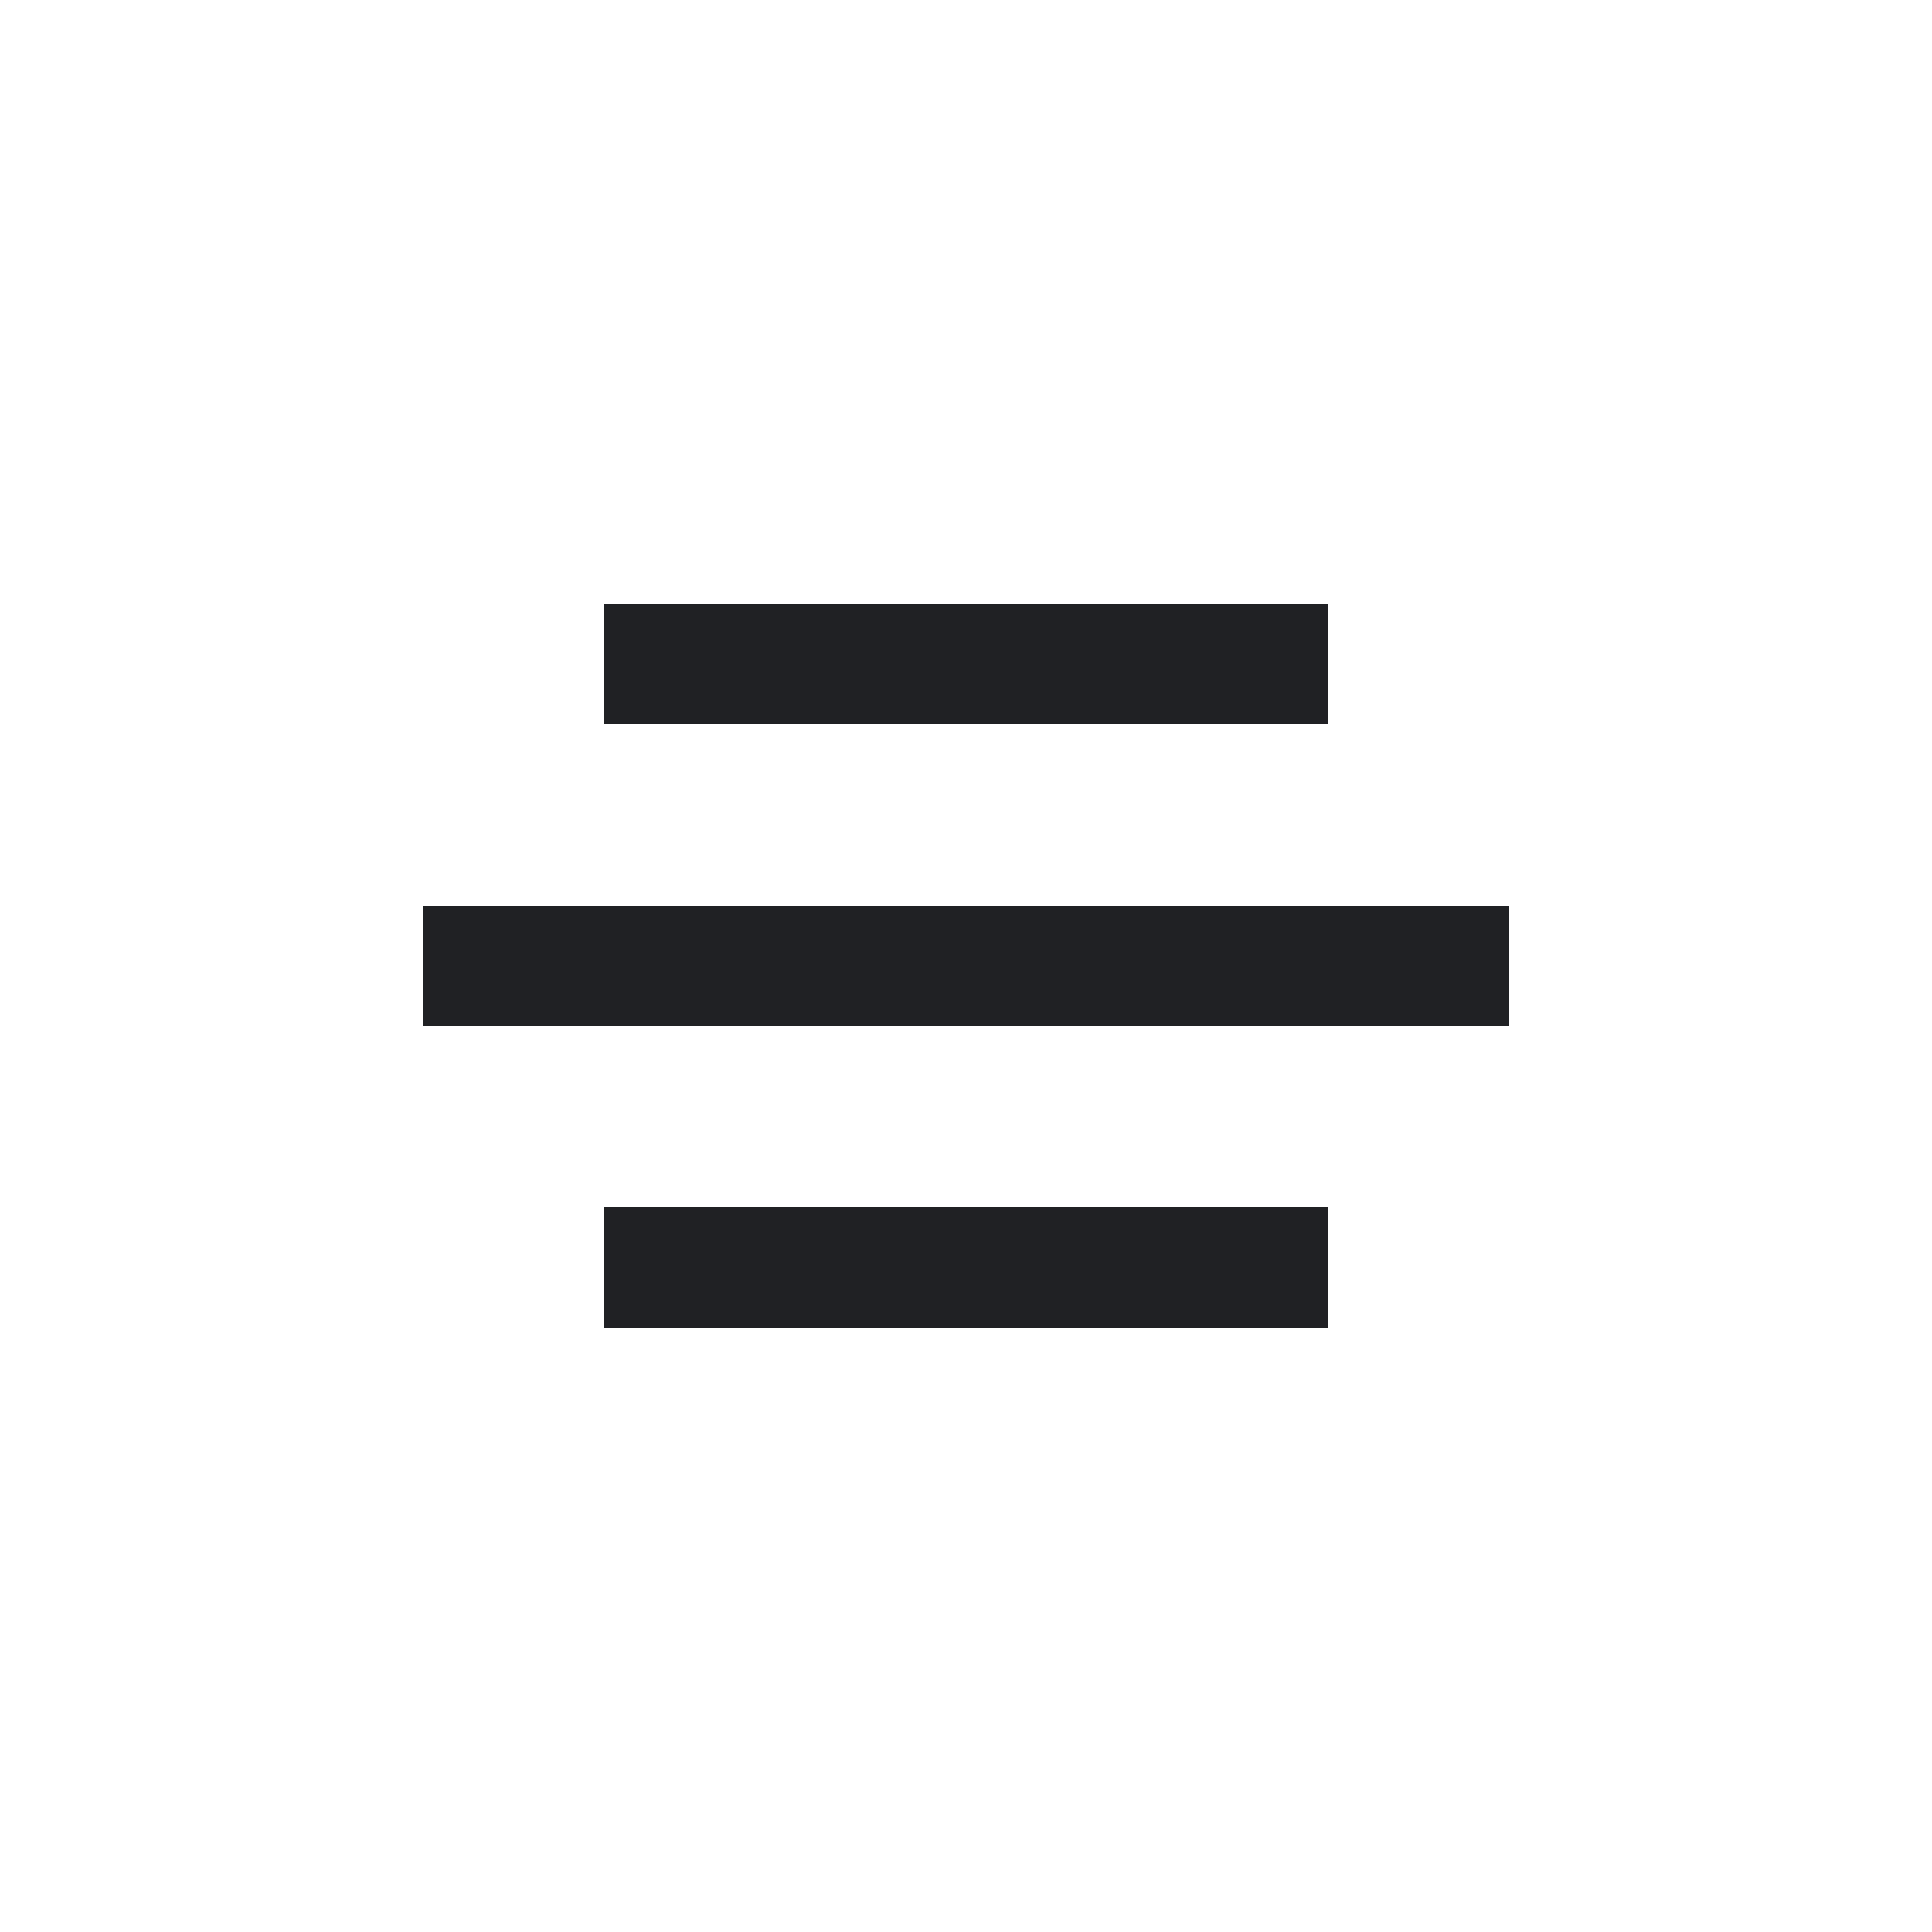
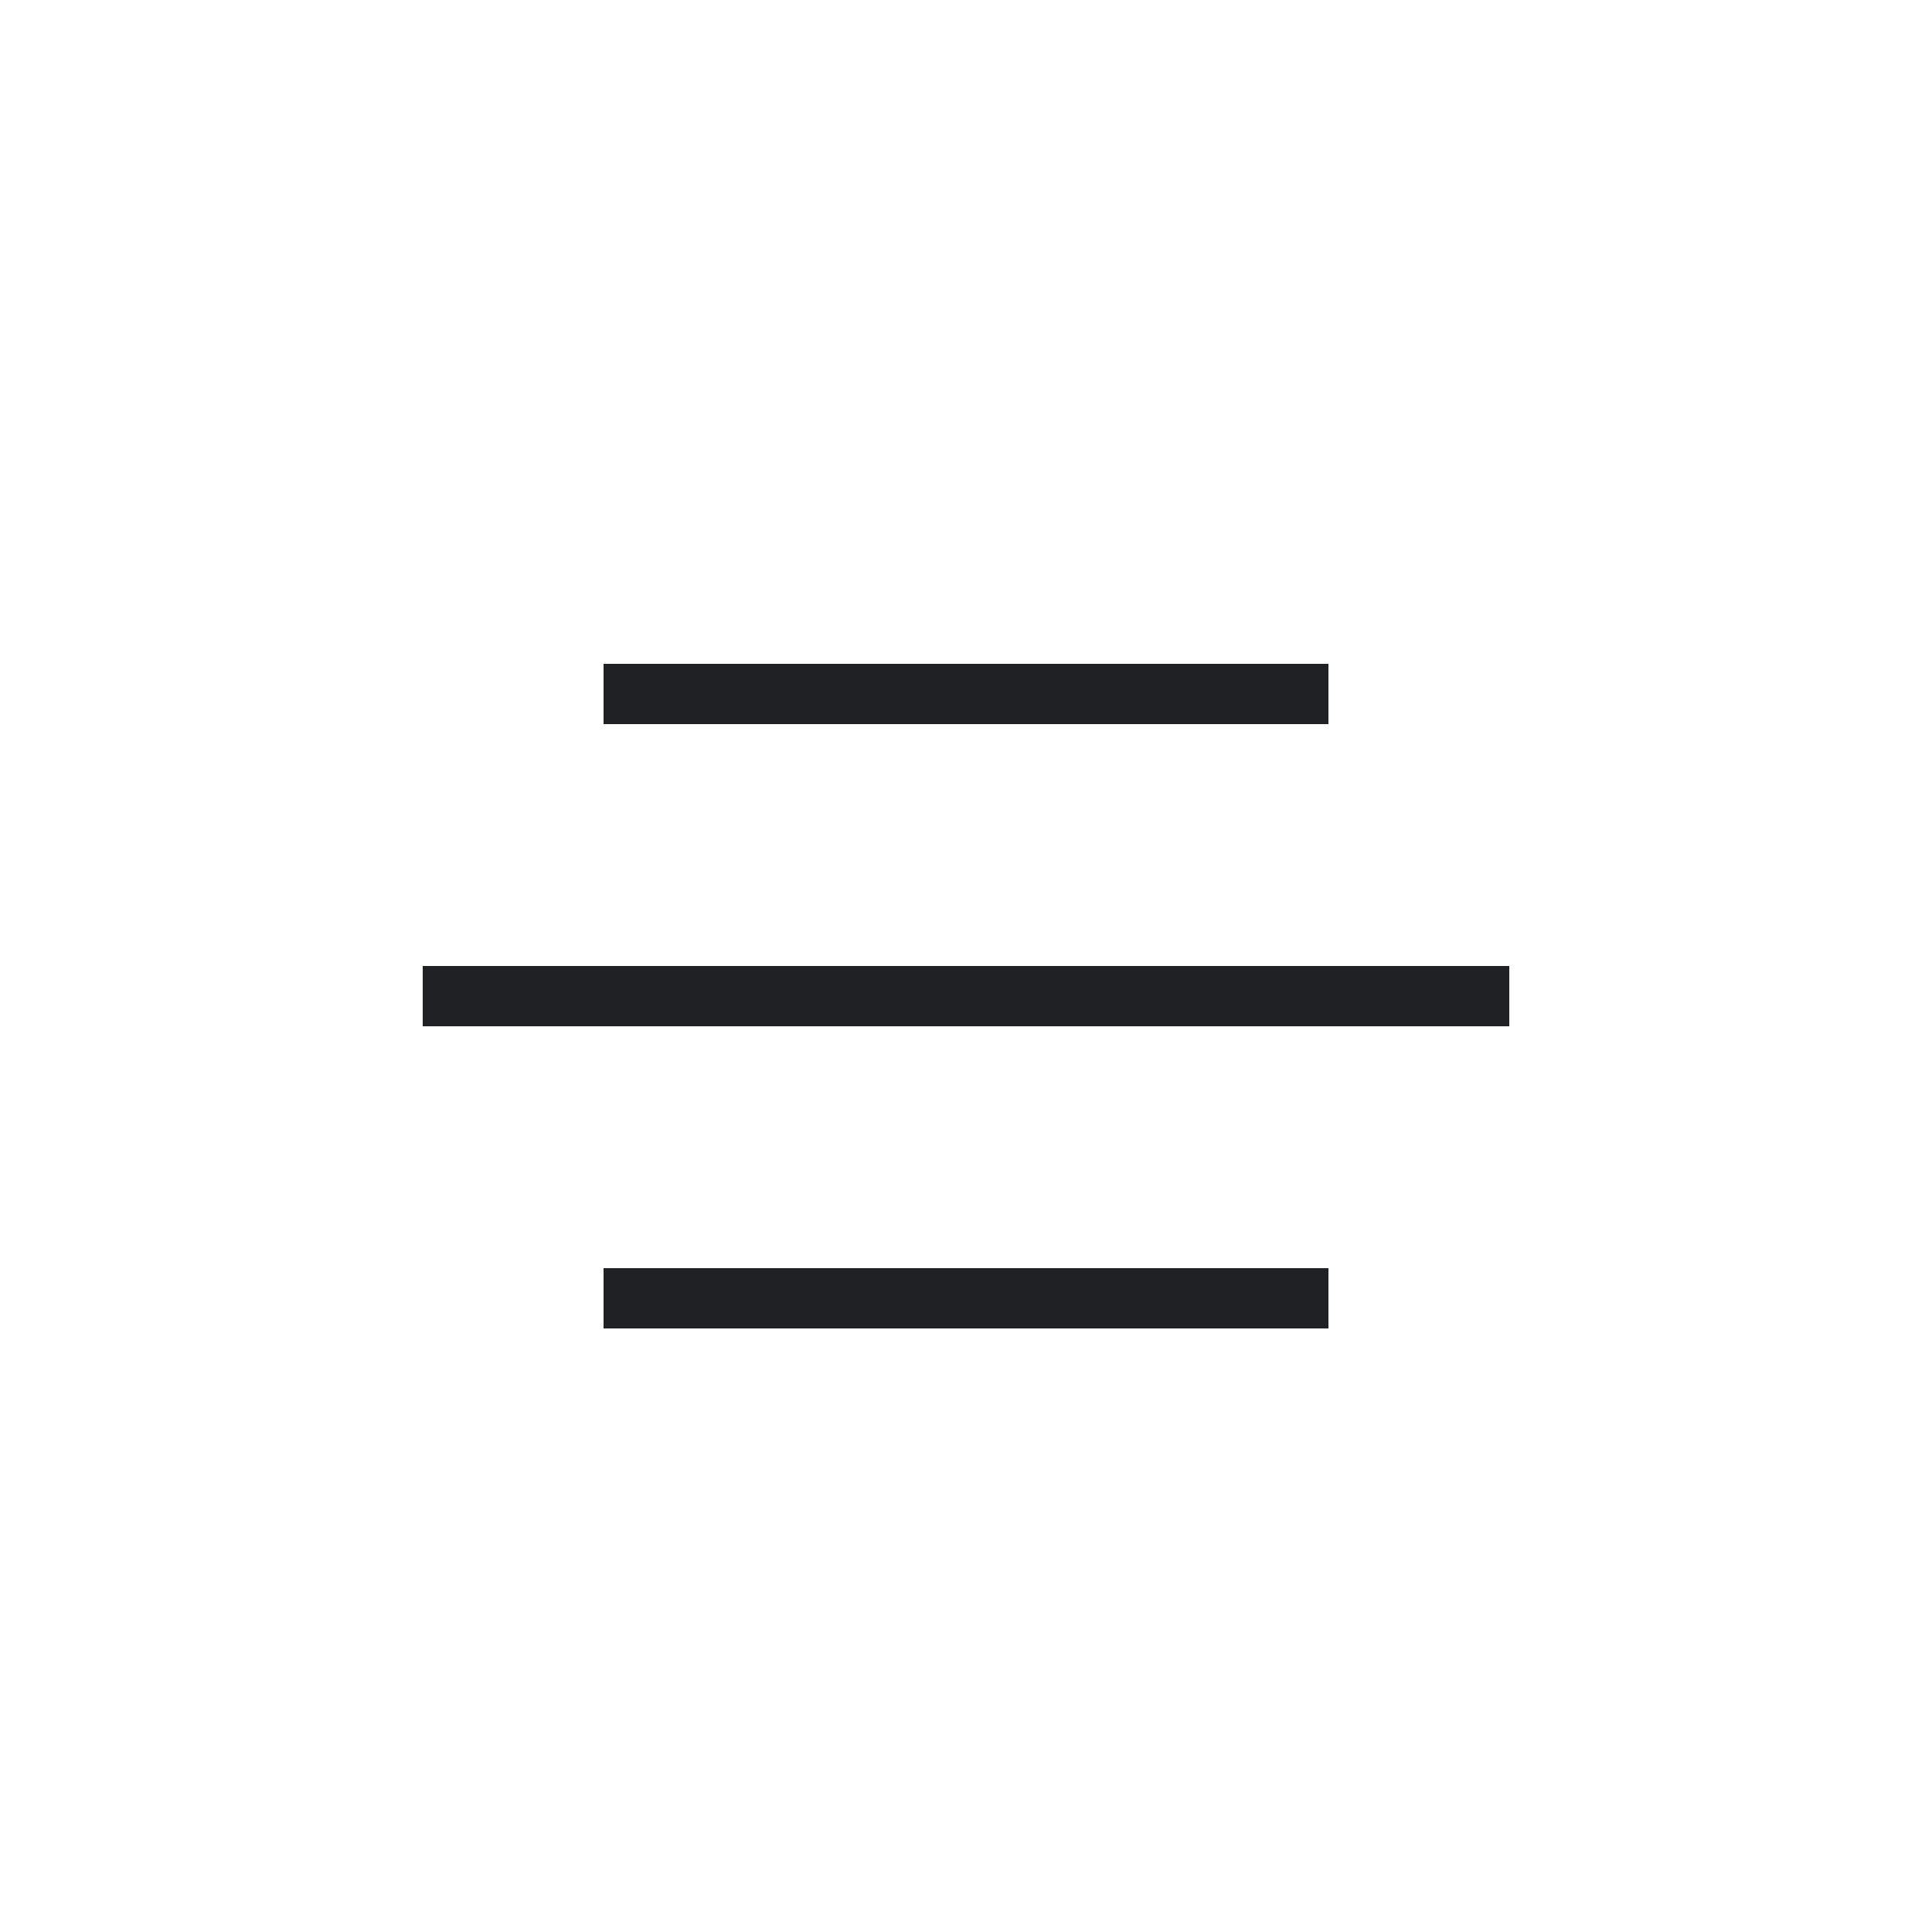
<svg xmlns="http://www.w3.org/2000/svg" width="32" height="32" viewBox="0 0 32 32" shape-rendering="crispEdges">
  <rect width="32" height="32" fill="none" />
-   <rect x="10" y="10" width="12" height="2" fill="#202124" />
-   <rect x="7" y="15" width="18" height="2" fill="#202124" />
-   <rect x="10" y="20" width="12" height="2" fill="#202124" />
+   <rect x="10" y="11" width="12" height="1" fill="#202124" />
+   <rect x="7" y="16" width="18" height="1" fill="#202124" />
+   <rect x="10" y="21" width="12" height="1" fill="#202124" />
</svg>
